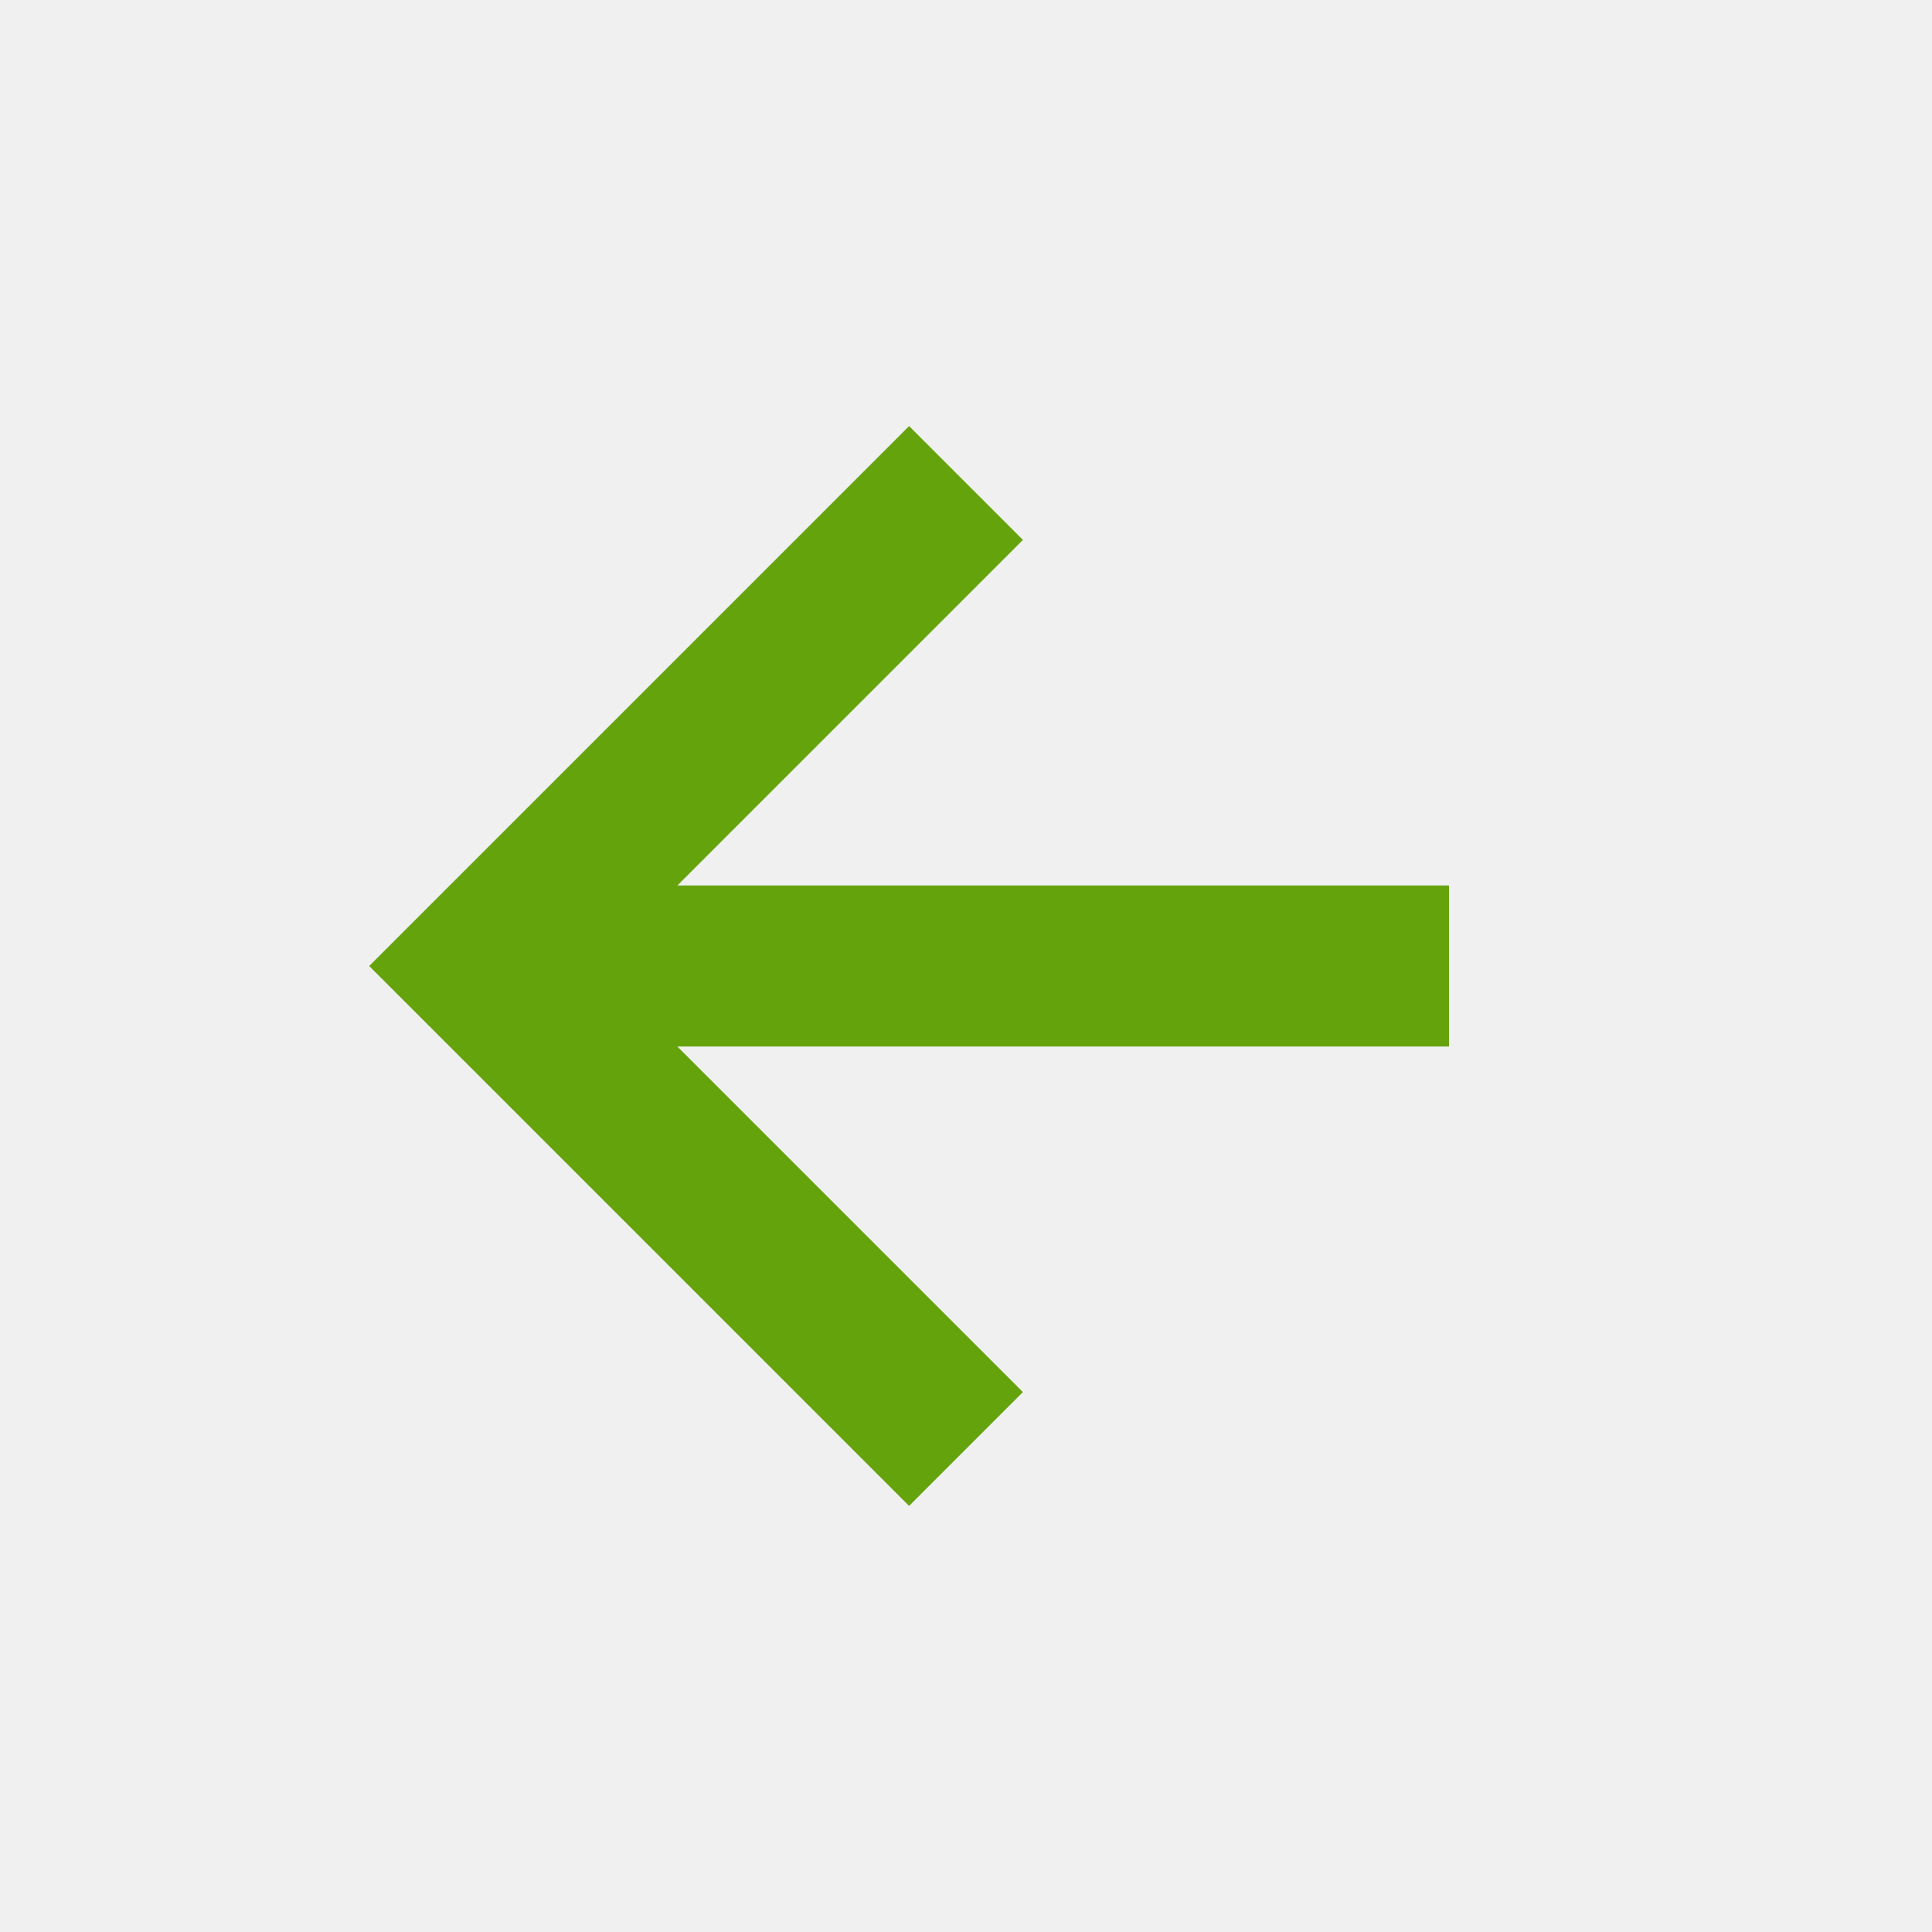
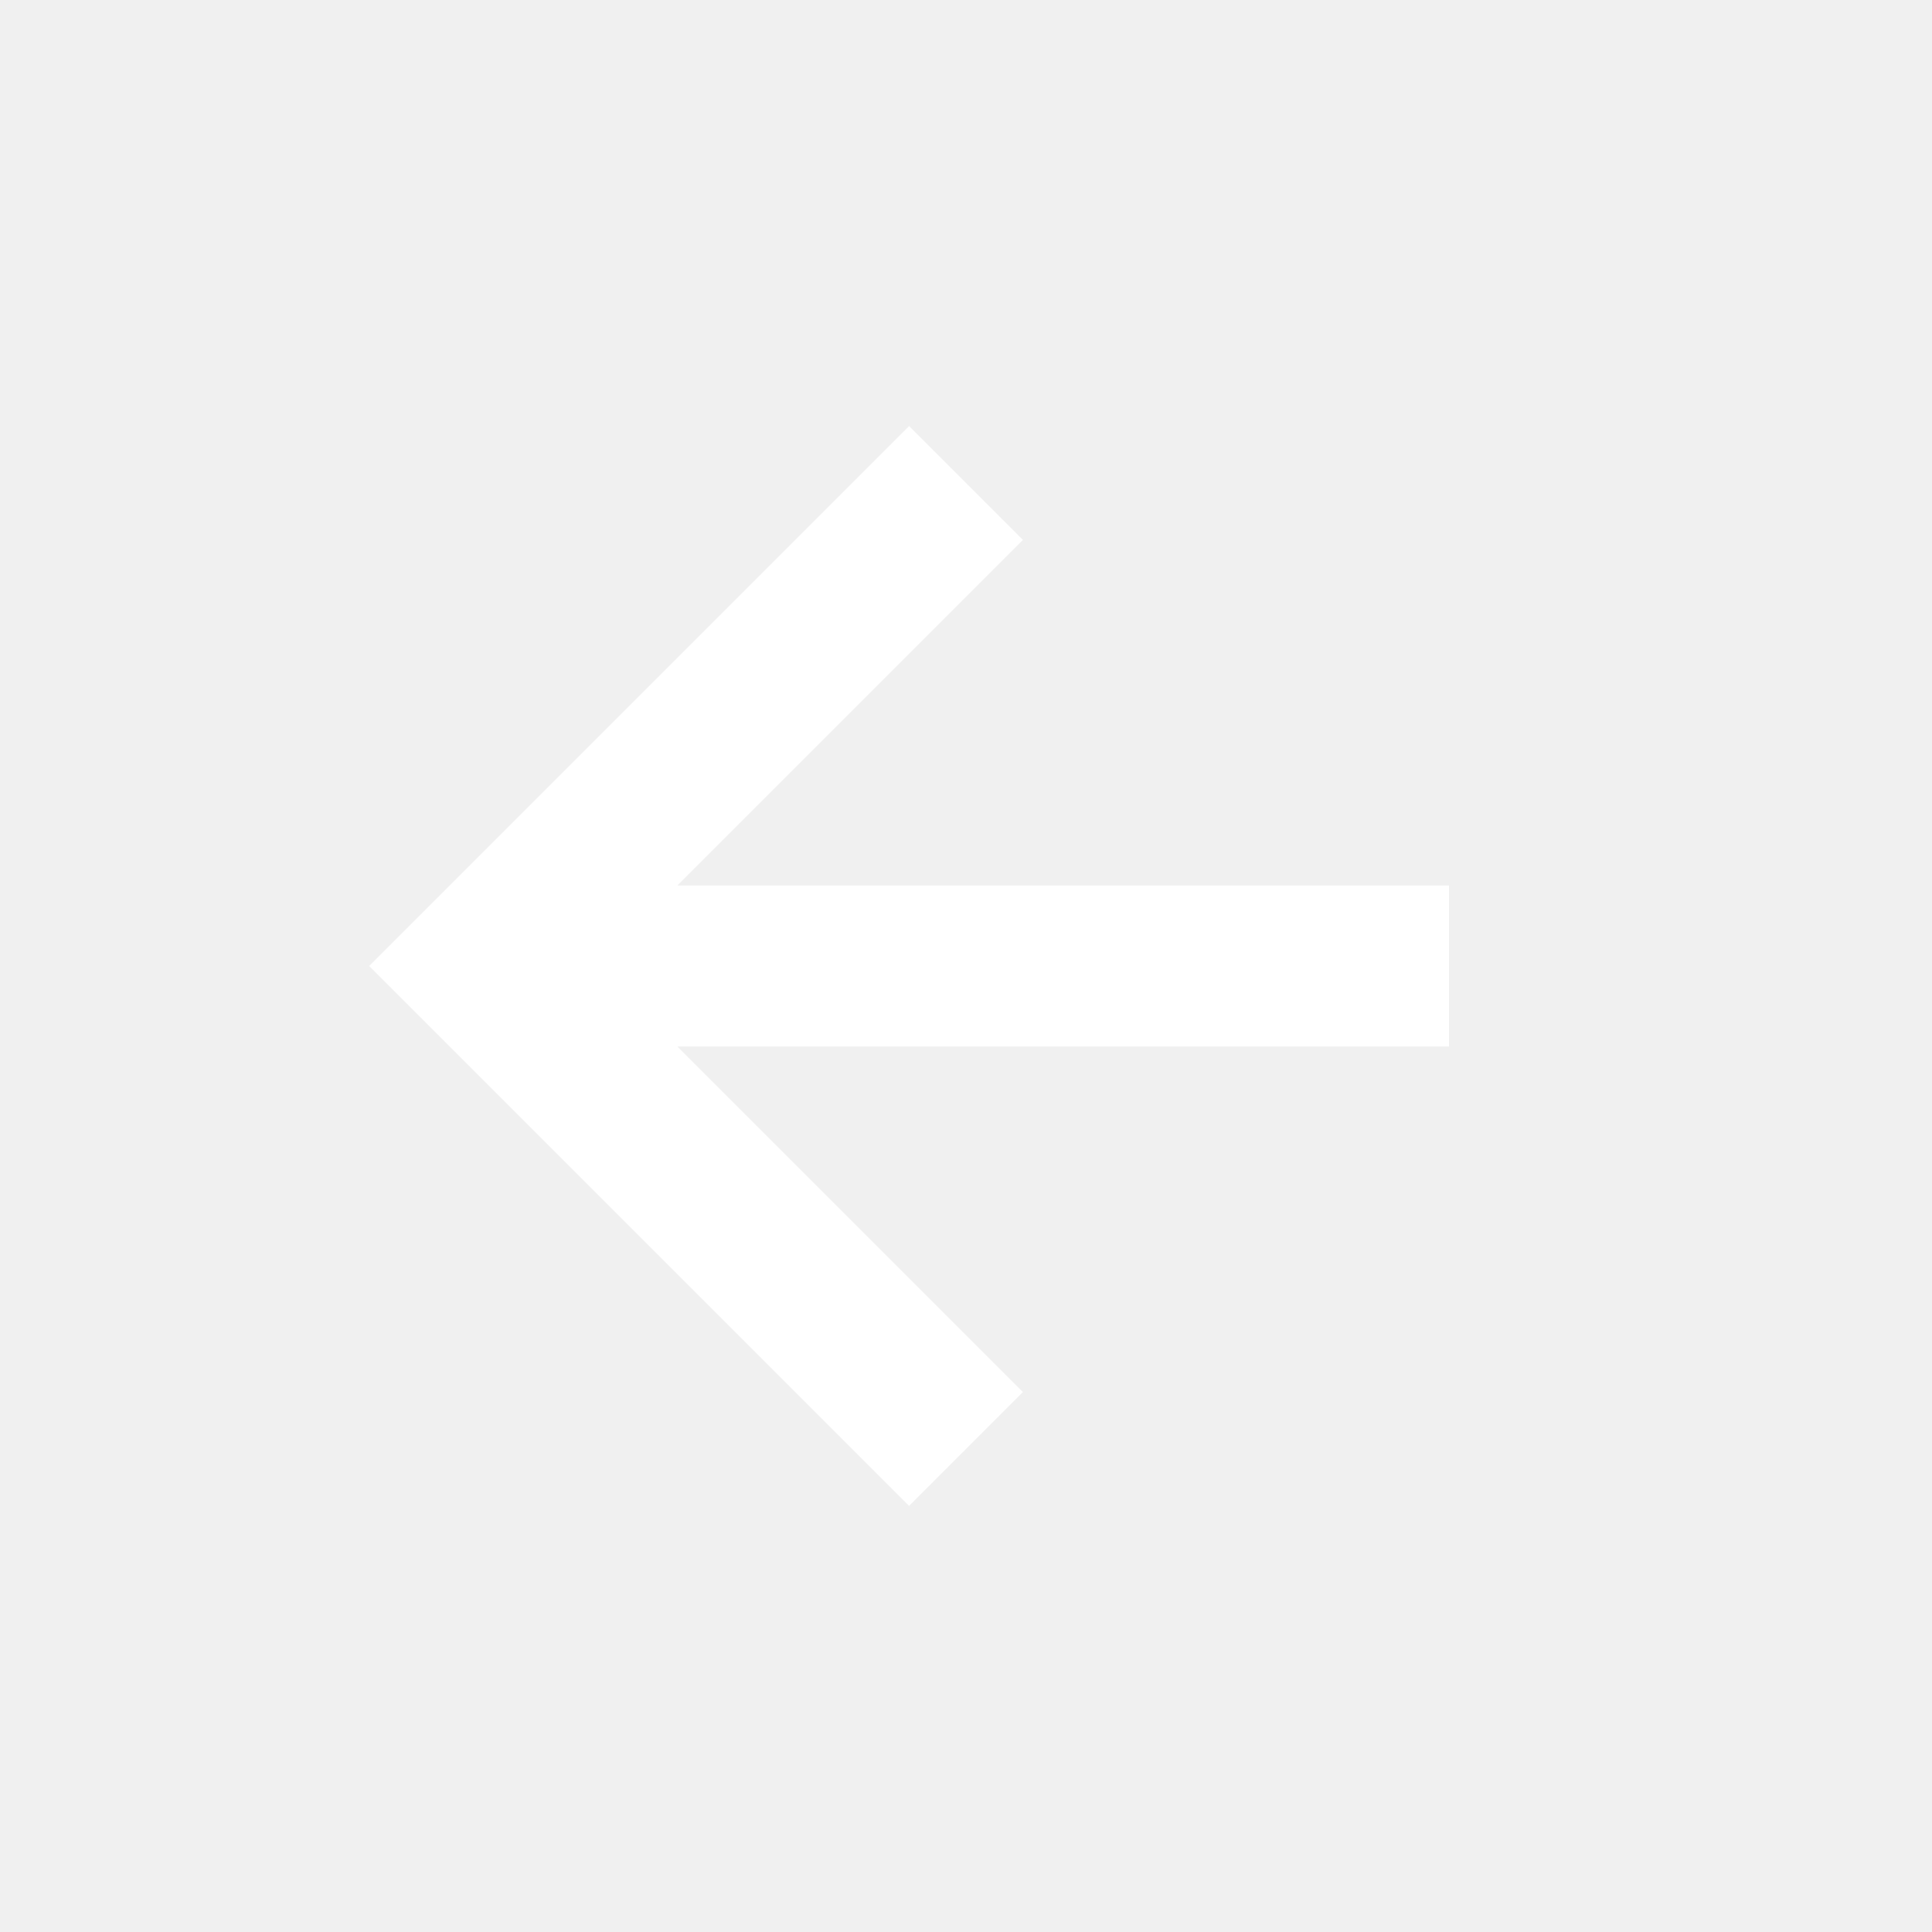
<svg xmlns="http://www.w3.org/2000/svg" width="24" height="24" viewBox="0 0 24 24">
-   <path fill="#65a30d" d="M12.707 17.293 8.414 13H18v-2H8.414l4.293-4.293-1.414-1.414L4.586 12l6.707 6.707z" />
+   <path fill="#ffffff" d="M12.707 17.293 8.414 13H18v-2H8.414l4.293-4.293-1.414-1.414L4.586 12l6.707 6.707z" />
</svg>
